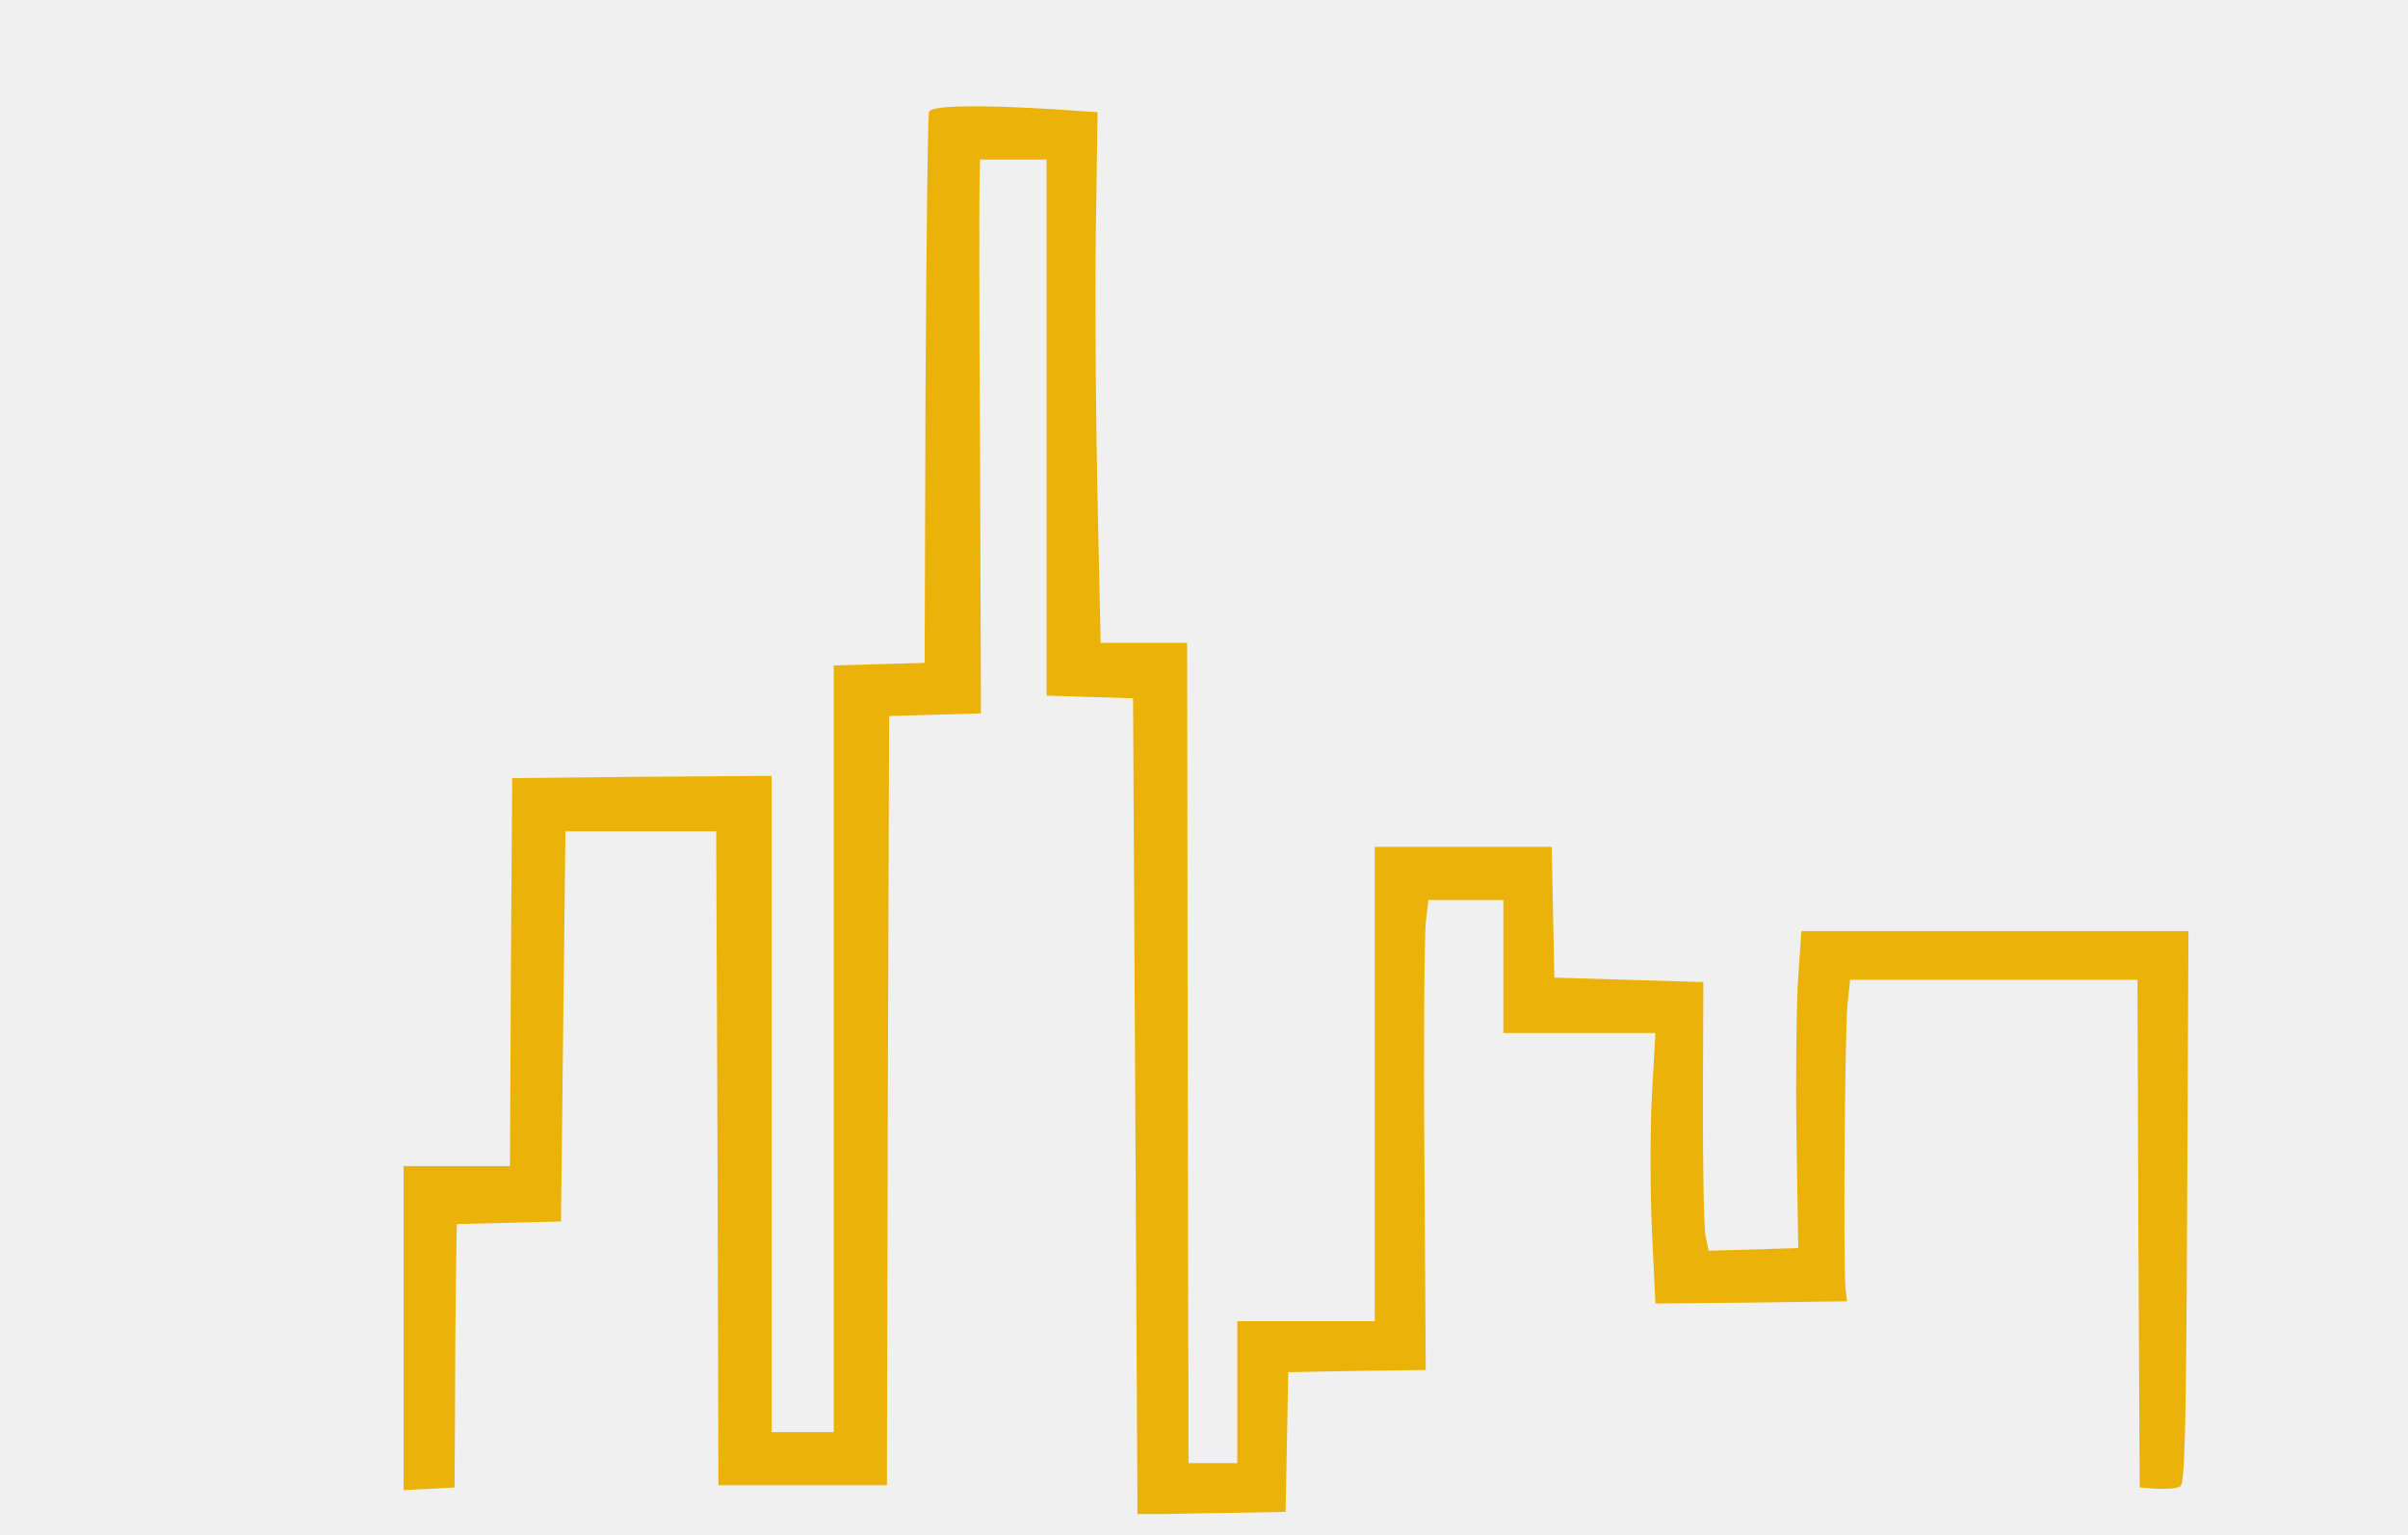
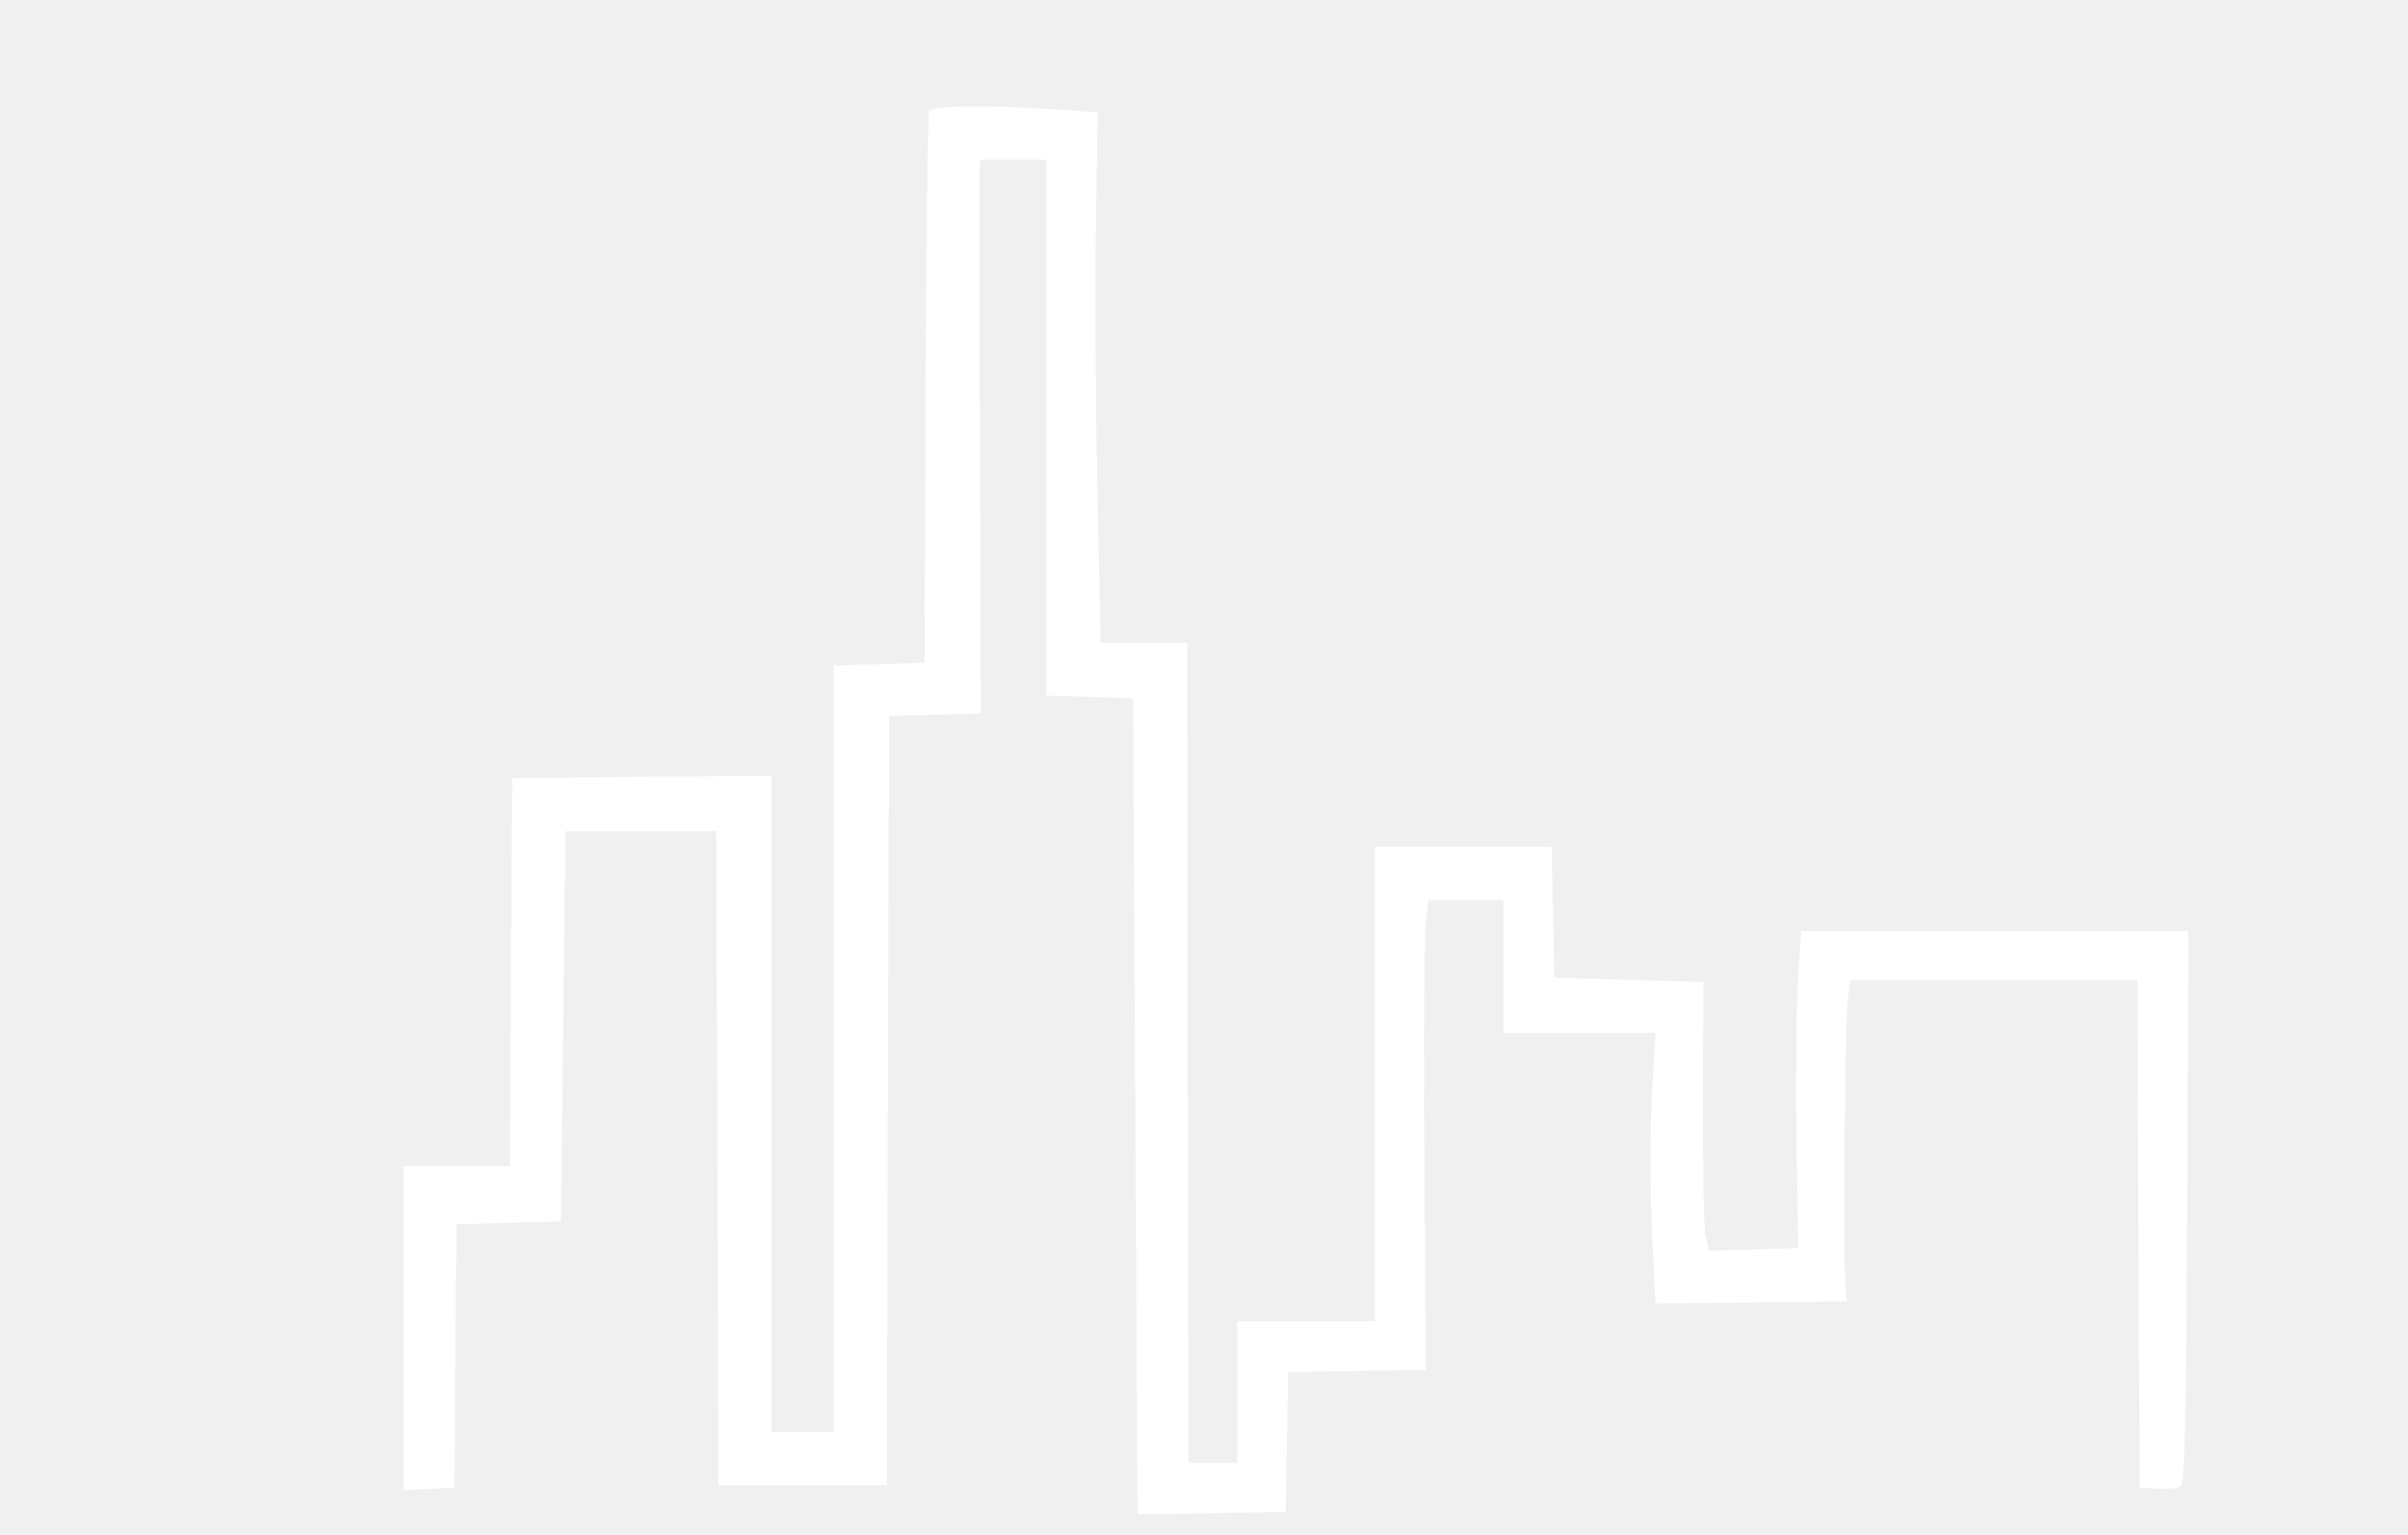
<svg xmlns="http://www.w3.org/2000/svg" version="1.0" width="543pt" height="346pt" viewBox="0 0 543 346" preserveAspectRatio="xMidYMid meet">
-   <g transform="translate(0,346) scale(0.1,-0.1)" fill="#ebb30a" stroke="none">
+   <g transform="translate(0,346) scale(0.1,-0.1)" fill="#ffffff" stroke="none">
    <path d="M2095 3208 c-3 -7 -6 -290 -8 -628 l-2 -615 -102 -3 -103 -3 0 -864 0 -865 -70 0 -70 0 0 740 0 740 -292 -2 -293 -3 -3 -437 -2 -438 -120 0 -120 0 0 -365 0 -366 58 3 57 3 1 165 c0 91 1 224 2 297 l2 132 118 3 117 3 5 440 5 440 170 0 170 0 3 -737 2 -738 190 0 190 0 2 868 3 867 104 3 103 3 -2 582 c-2 320 -2 601 -1 625 l1 42 75 0 75 0 0 -605 0 -604 98 -3 97 -3 5 -920 5 -920 58 0 c31 1 106 2 167 3 l109 2 3 158 3 157 155 3 155 2 -3 478 c-2 262 0 501 3 530 l6 52 85 0 84 0 0 -150 0 -150 171 0 172 0 -8 -140 c-4 -76 -4 -214 0 -305 l8 -165 216 2 216 3 -3 25 c-6 43 -2 582 4 643 l6 57 324 0 324 0 2 -573 3 -572 40 -3 c22 -1 46 1 52 6 10 6 13 152 15 630 l3 622 -436 0 -437 0 -7 -102 c-4 -57 -6 -218 -4 -358 l4 -255 -101 -3 -101 -3 -7 33 c-4 18 -6 155 -6 303 l1 270 -168 5 -168 5 -3 148 -3 147 -199 0 -200 0 0 -535 0 -535 -155 0 -155 0 0 -160 0 -160 -55 0 -55 0 0 168 c-1 92 -1 508 -2 925 l-1 757 -97 0 -98 0 -7 323 c-4 177 -6 446 -4 598 l4 276 -104 7 c-169 10 -271 8 -276 -6z" />
  </g>
</svg>
